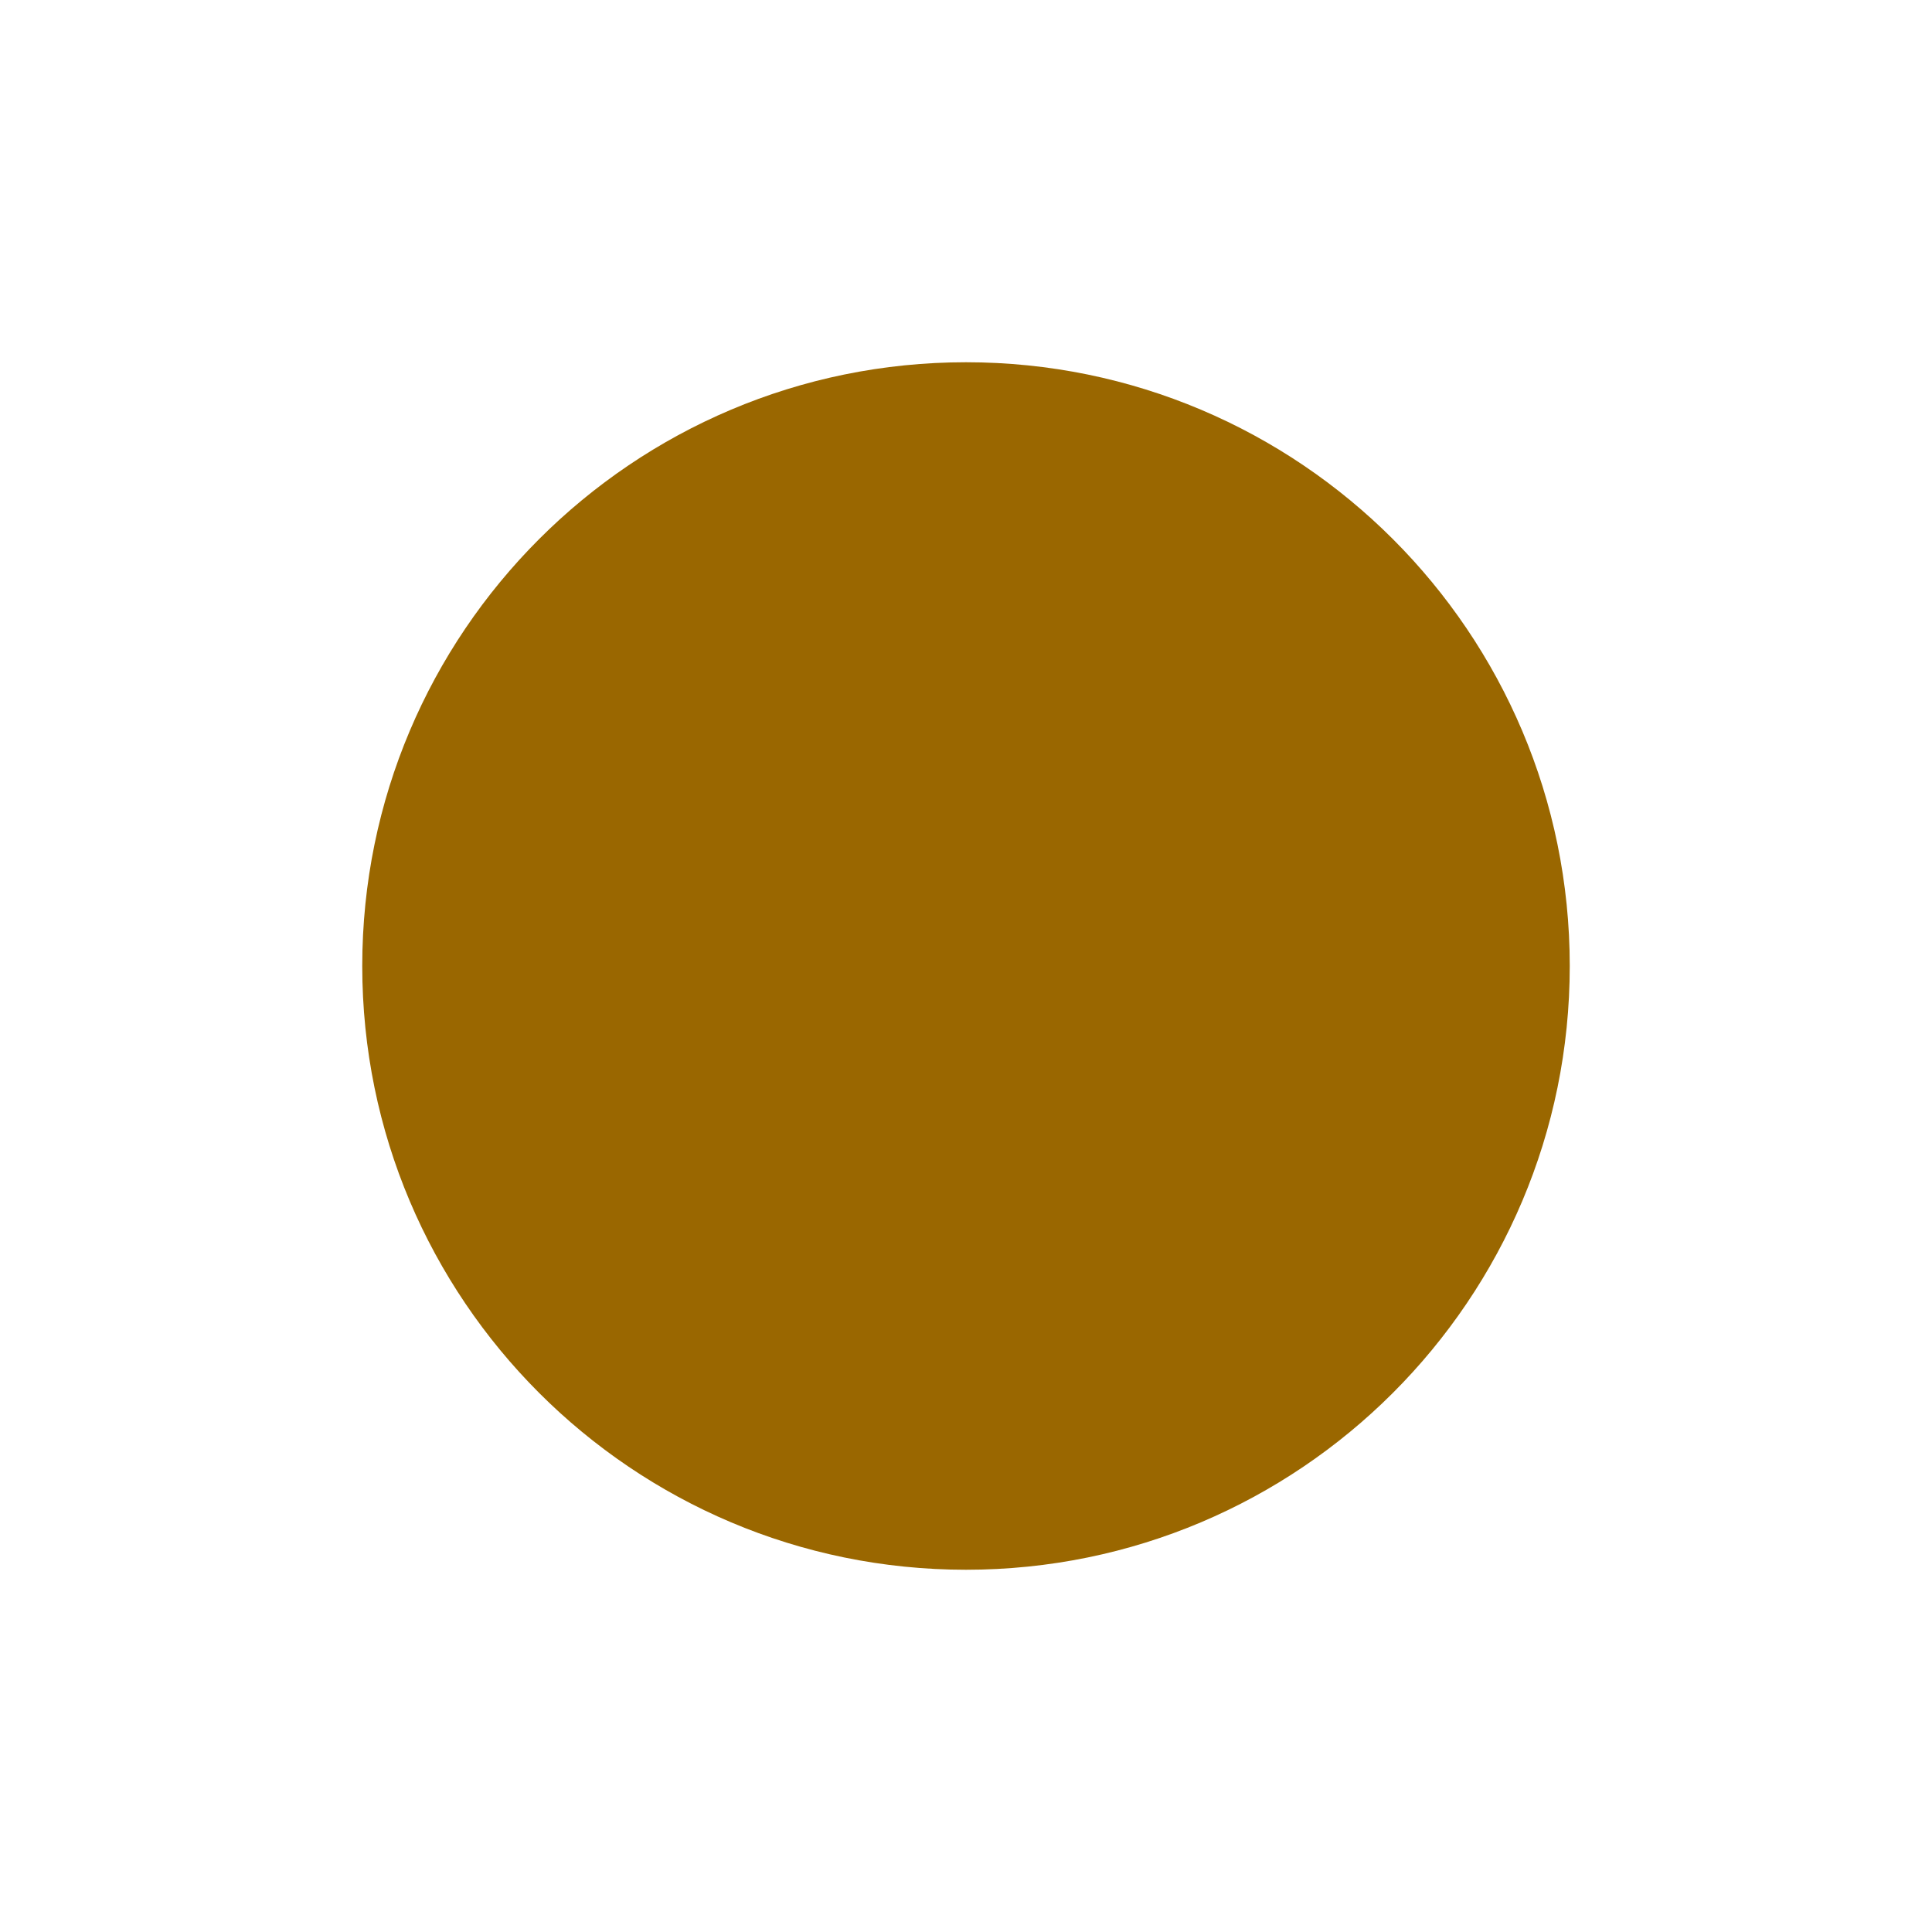
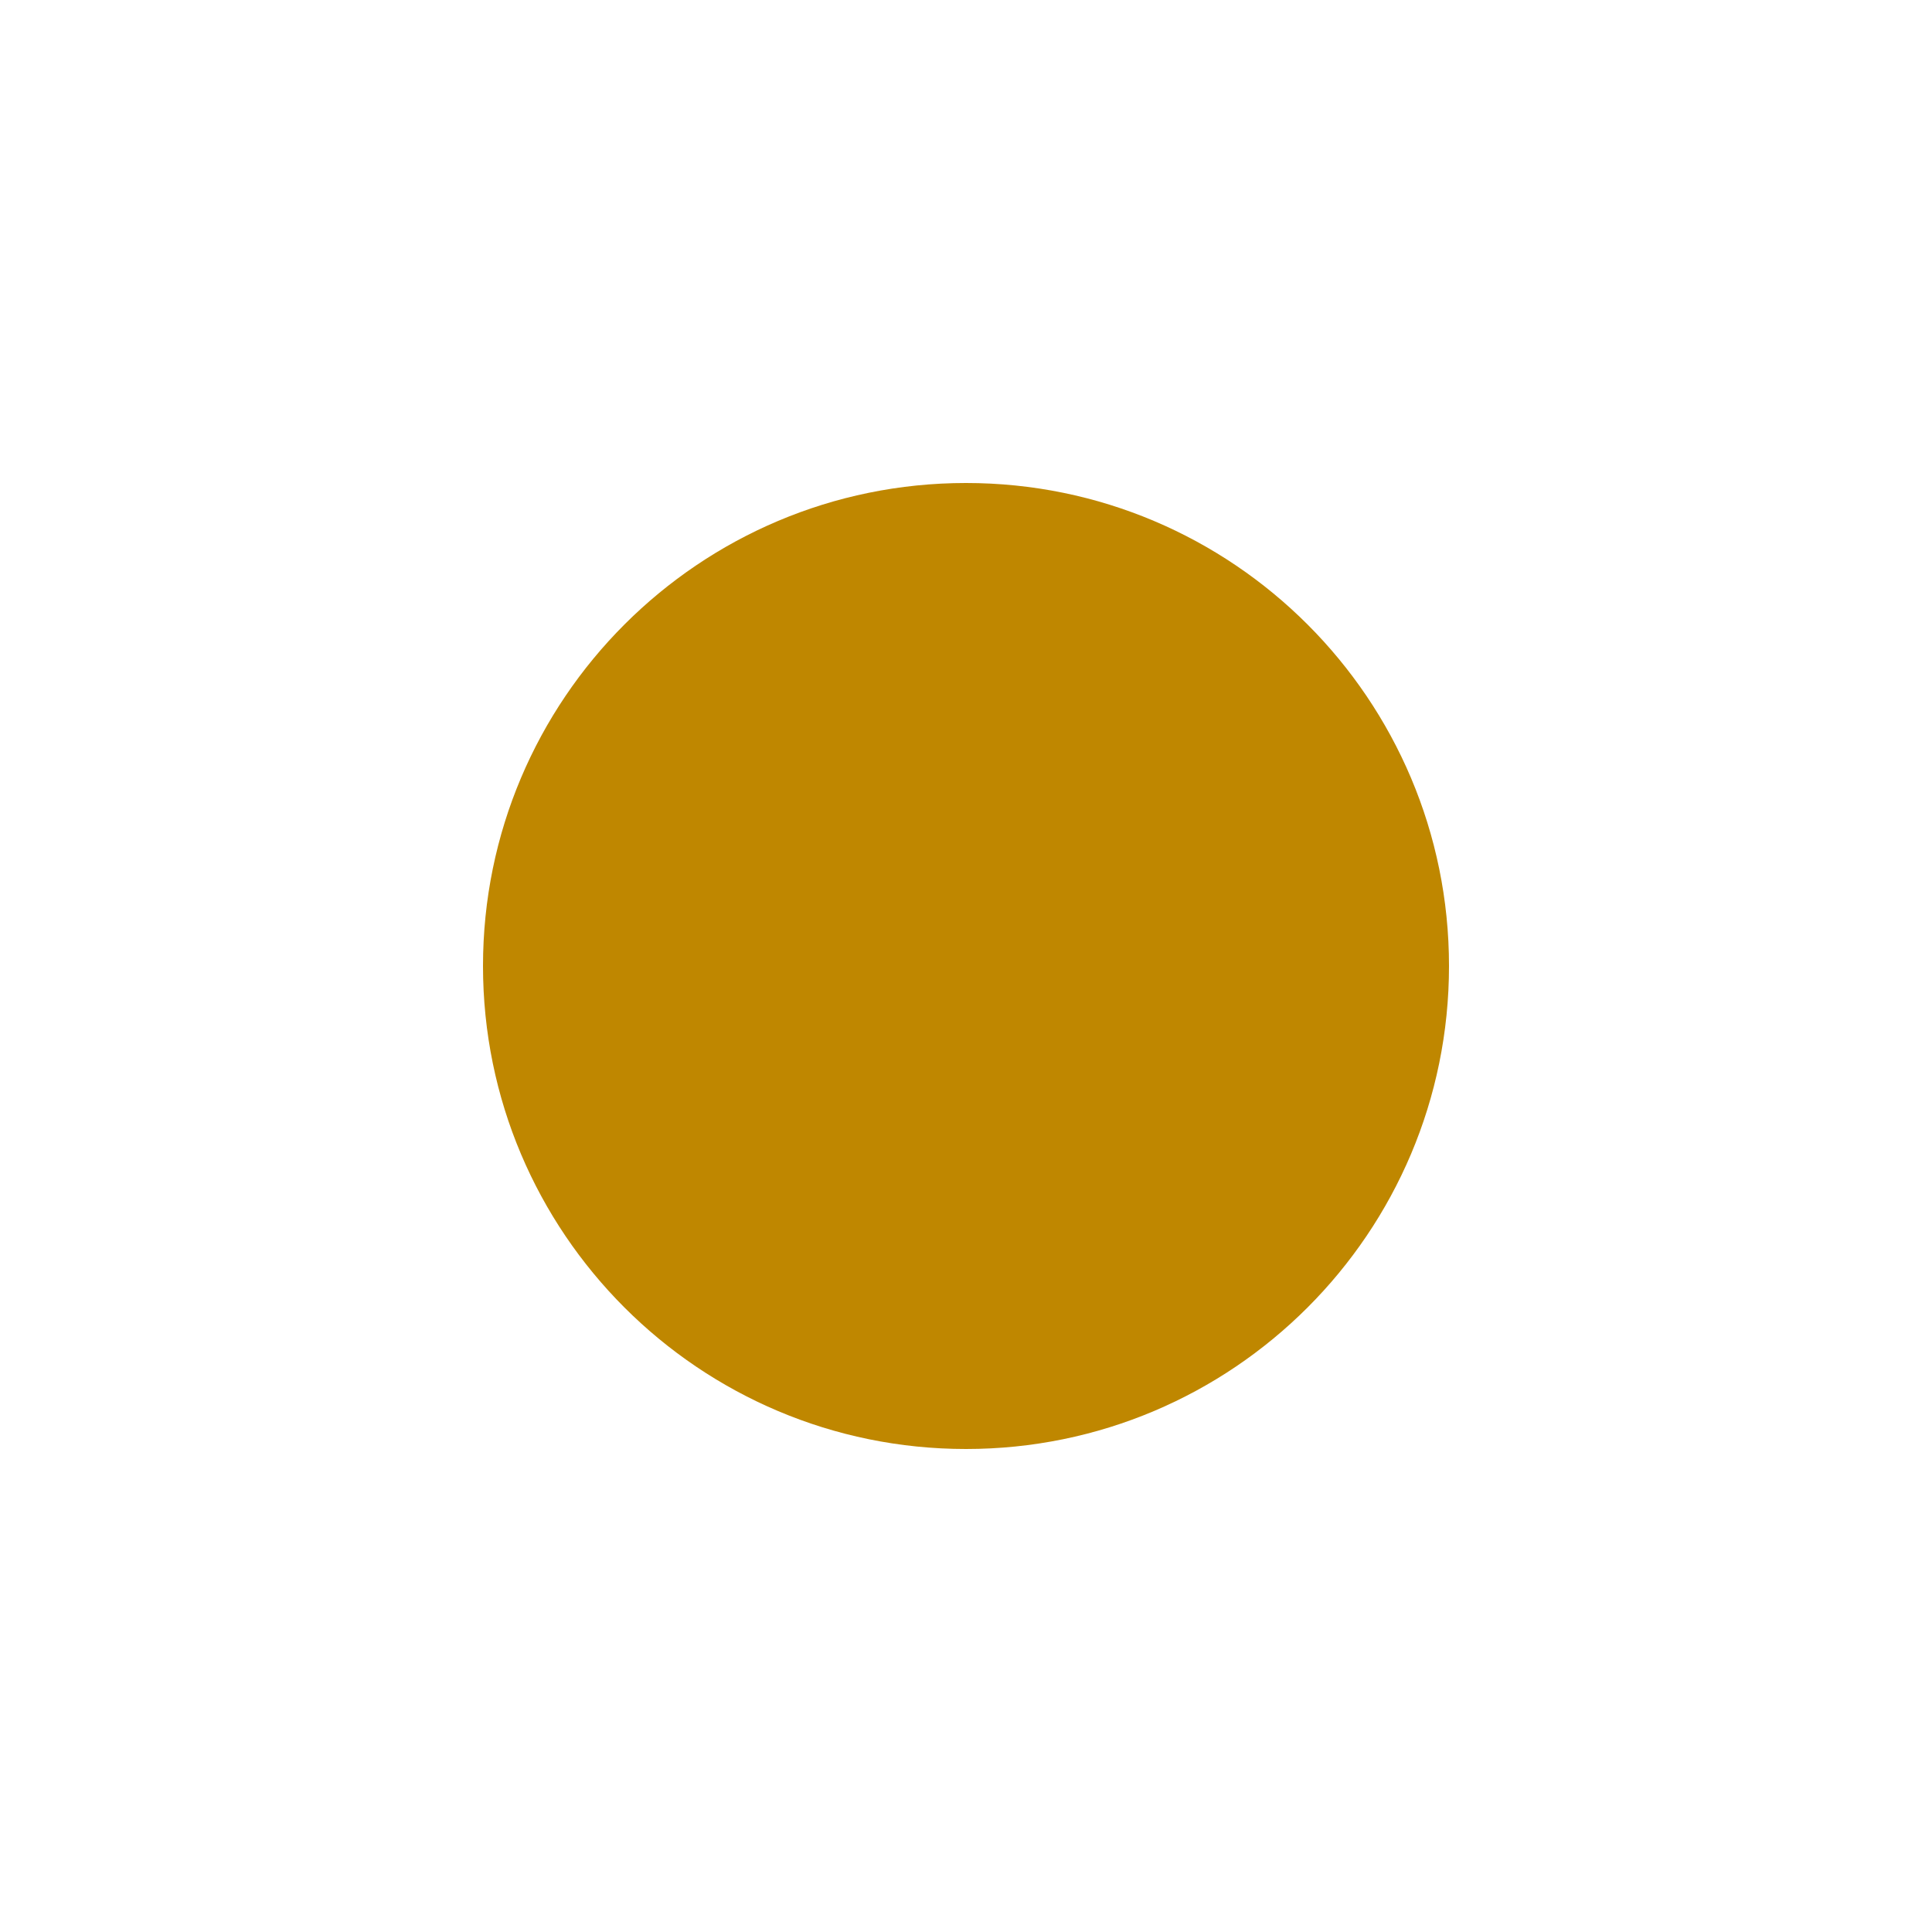
<svg xmlns="http://www.w3.org/2000/svg" width="16" height="16" viewBox="0 0 16 16" fill="none">
-   <path d="M8 13C10.761 13 13 10.761 13 8C13 5.239 10.761 3 8 3C5.239 3 3 5.239 3 8C3 10.761 5.239 13 8 13Z" fill="#9A6700" />
+   <path d="M8 12C10.209 12 12 10.209 12 8C12 5.791 10.209 4 8 4C5.791 4 4 5.791 4 8C4 10.209 5.791 12 8 12Z" fill="#BF8700" />
</svg>
